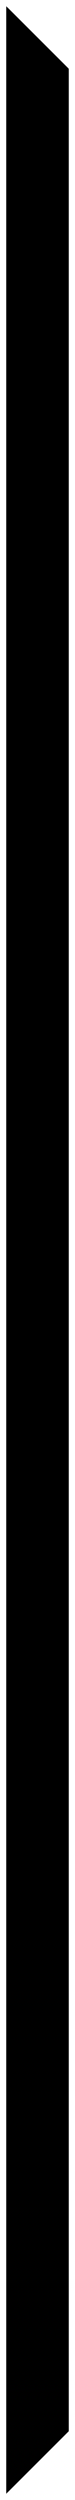
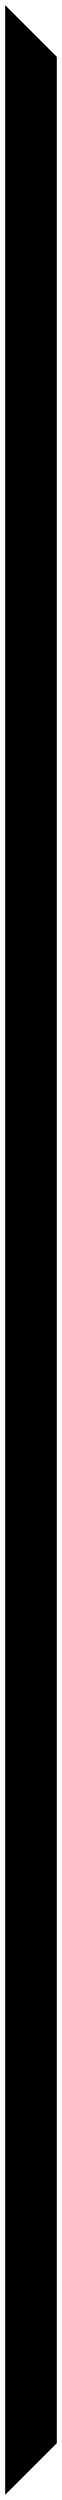
- <svg xmlns="http://www.w3.org/2000/svg" width="12" height="400" viewBox="0 0 12 400">
-   <path fill="{{$surface-panel}}" stroke="{{$border-panel-outer}}" stroke-width="2" d="M 1,1 L 11,11 L 11,389 L 1,399 Z" />
-   <path fill="none" stroke="{{$border-panel-groove}}" stroke-width="1" d="M 3.5,4.5 L 8.5,9.5 L 8.5,390.5 L 3.5,395.5 Z" />
+ <svg xmlns="http://www.w3.org/2000/svg" width="12" height="484" viewBox="0 0 12 484">
+   <path fill="{{$surface-panel}}" stroke="{{$border-panel-outer}}" stroke-width="2" d="M 1,1 L 11,11 L 11,473 L 1,483 Z" />
+   <path fill="none" stroke="{{$border-panel-groove}}" stroke-width="1" d="M 3.5,4.5 L 8.5,9.5 L 8.5,474.5 L 3.5,479.5 Z" />
</svg>
